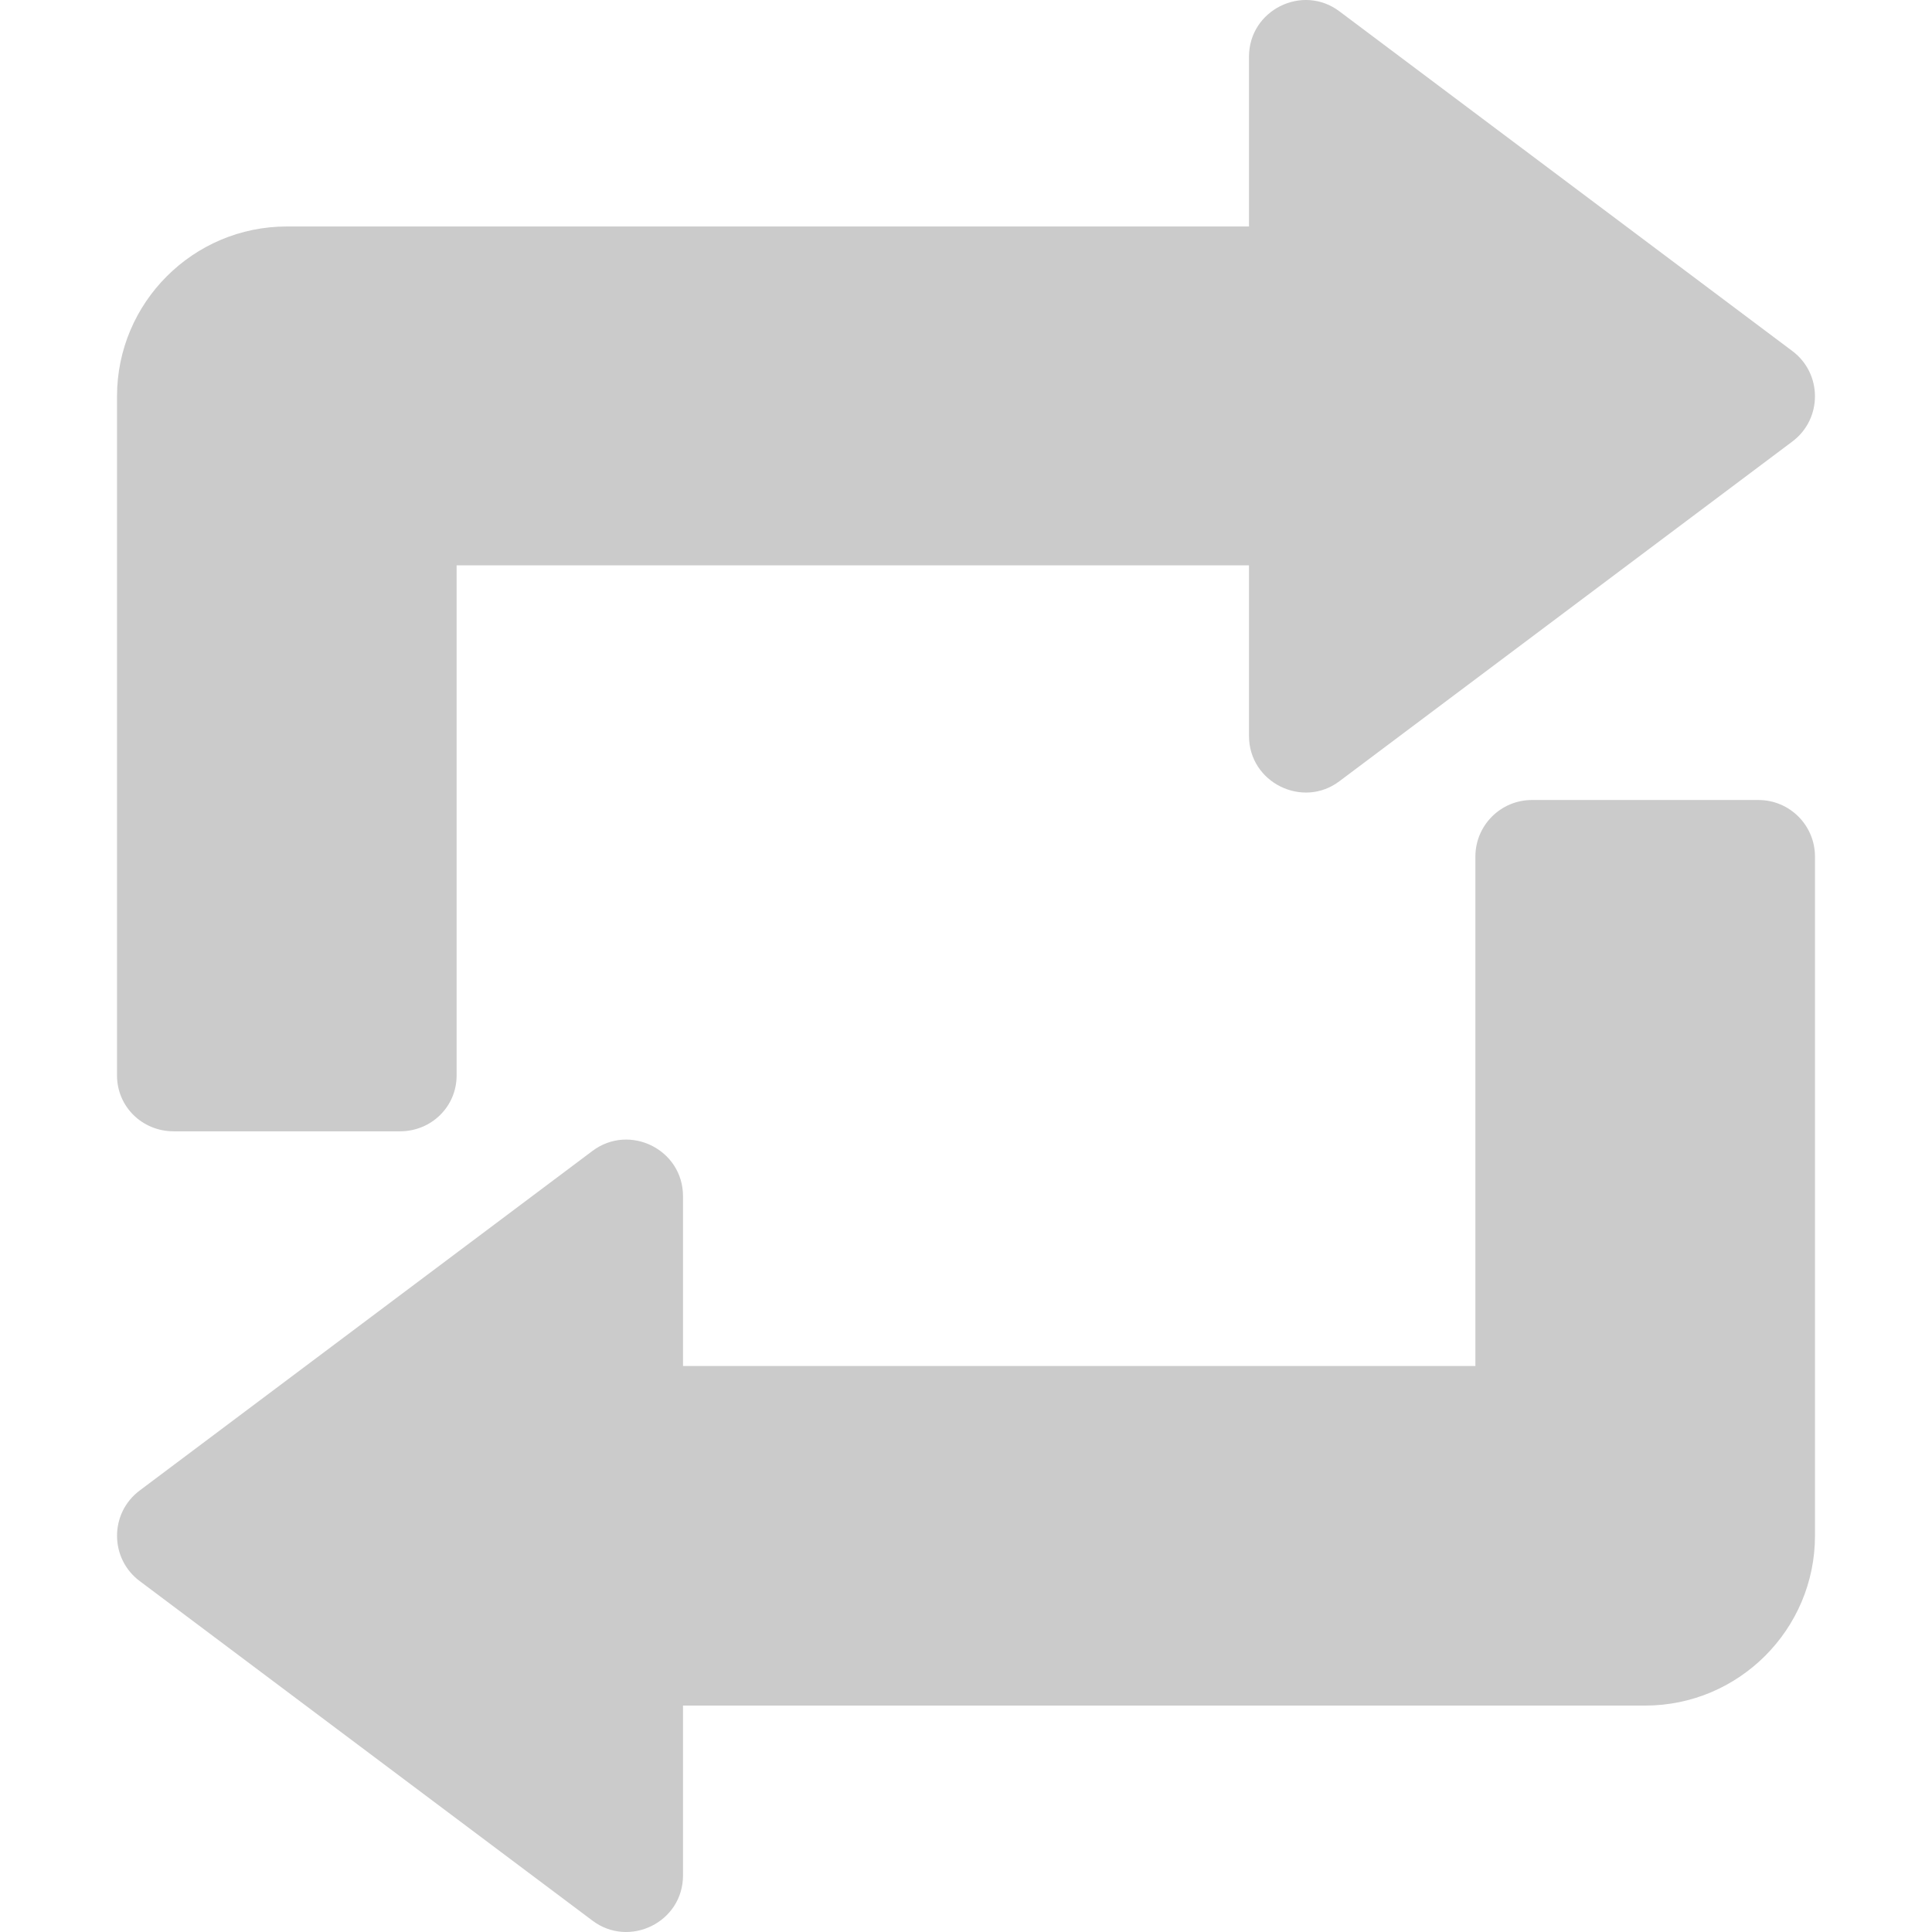
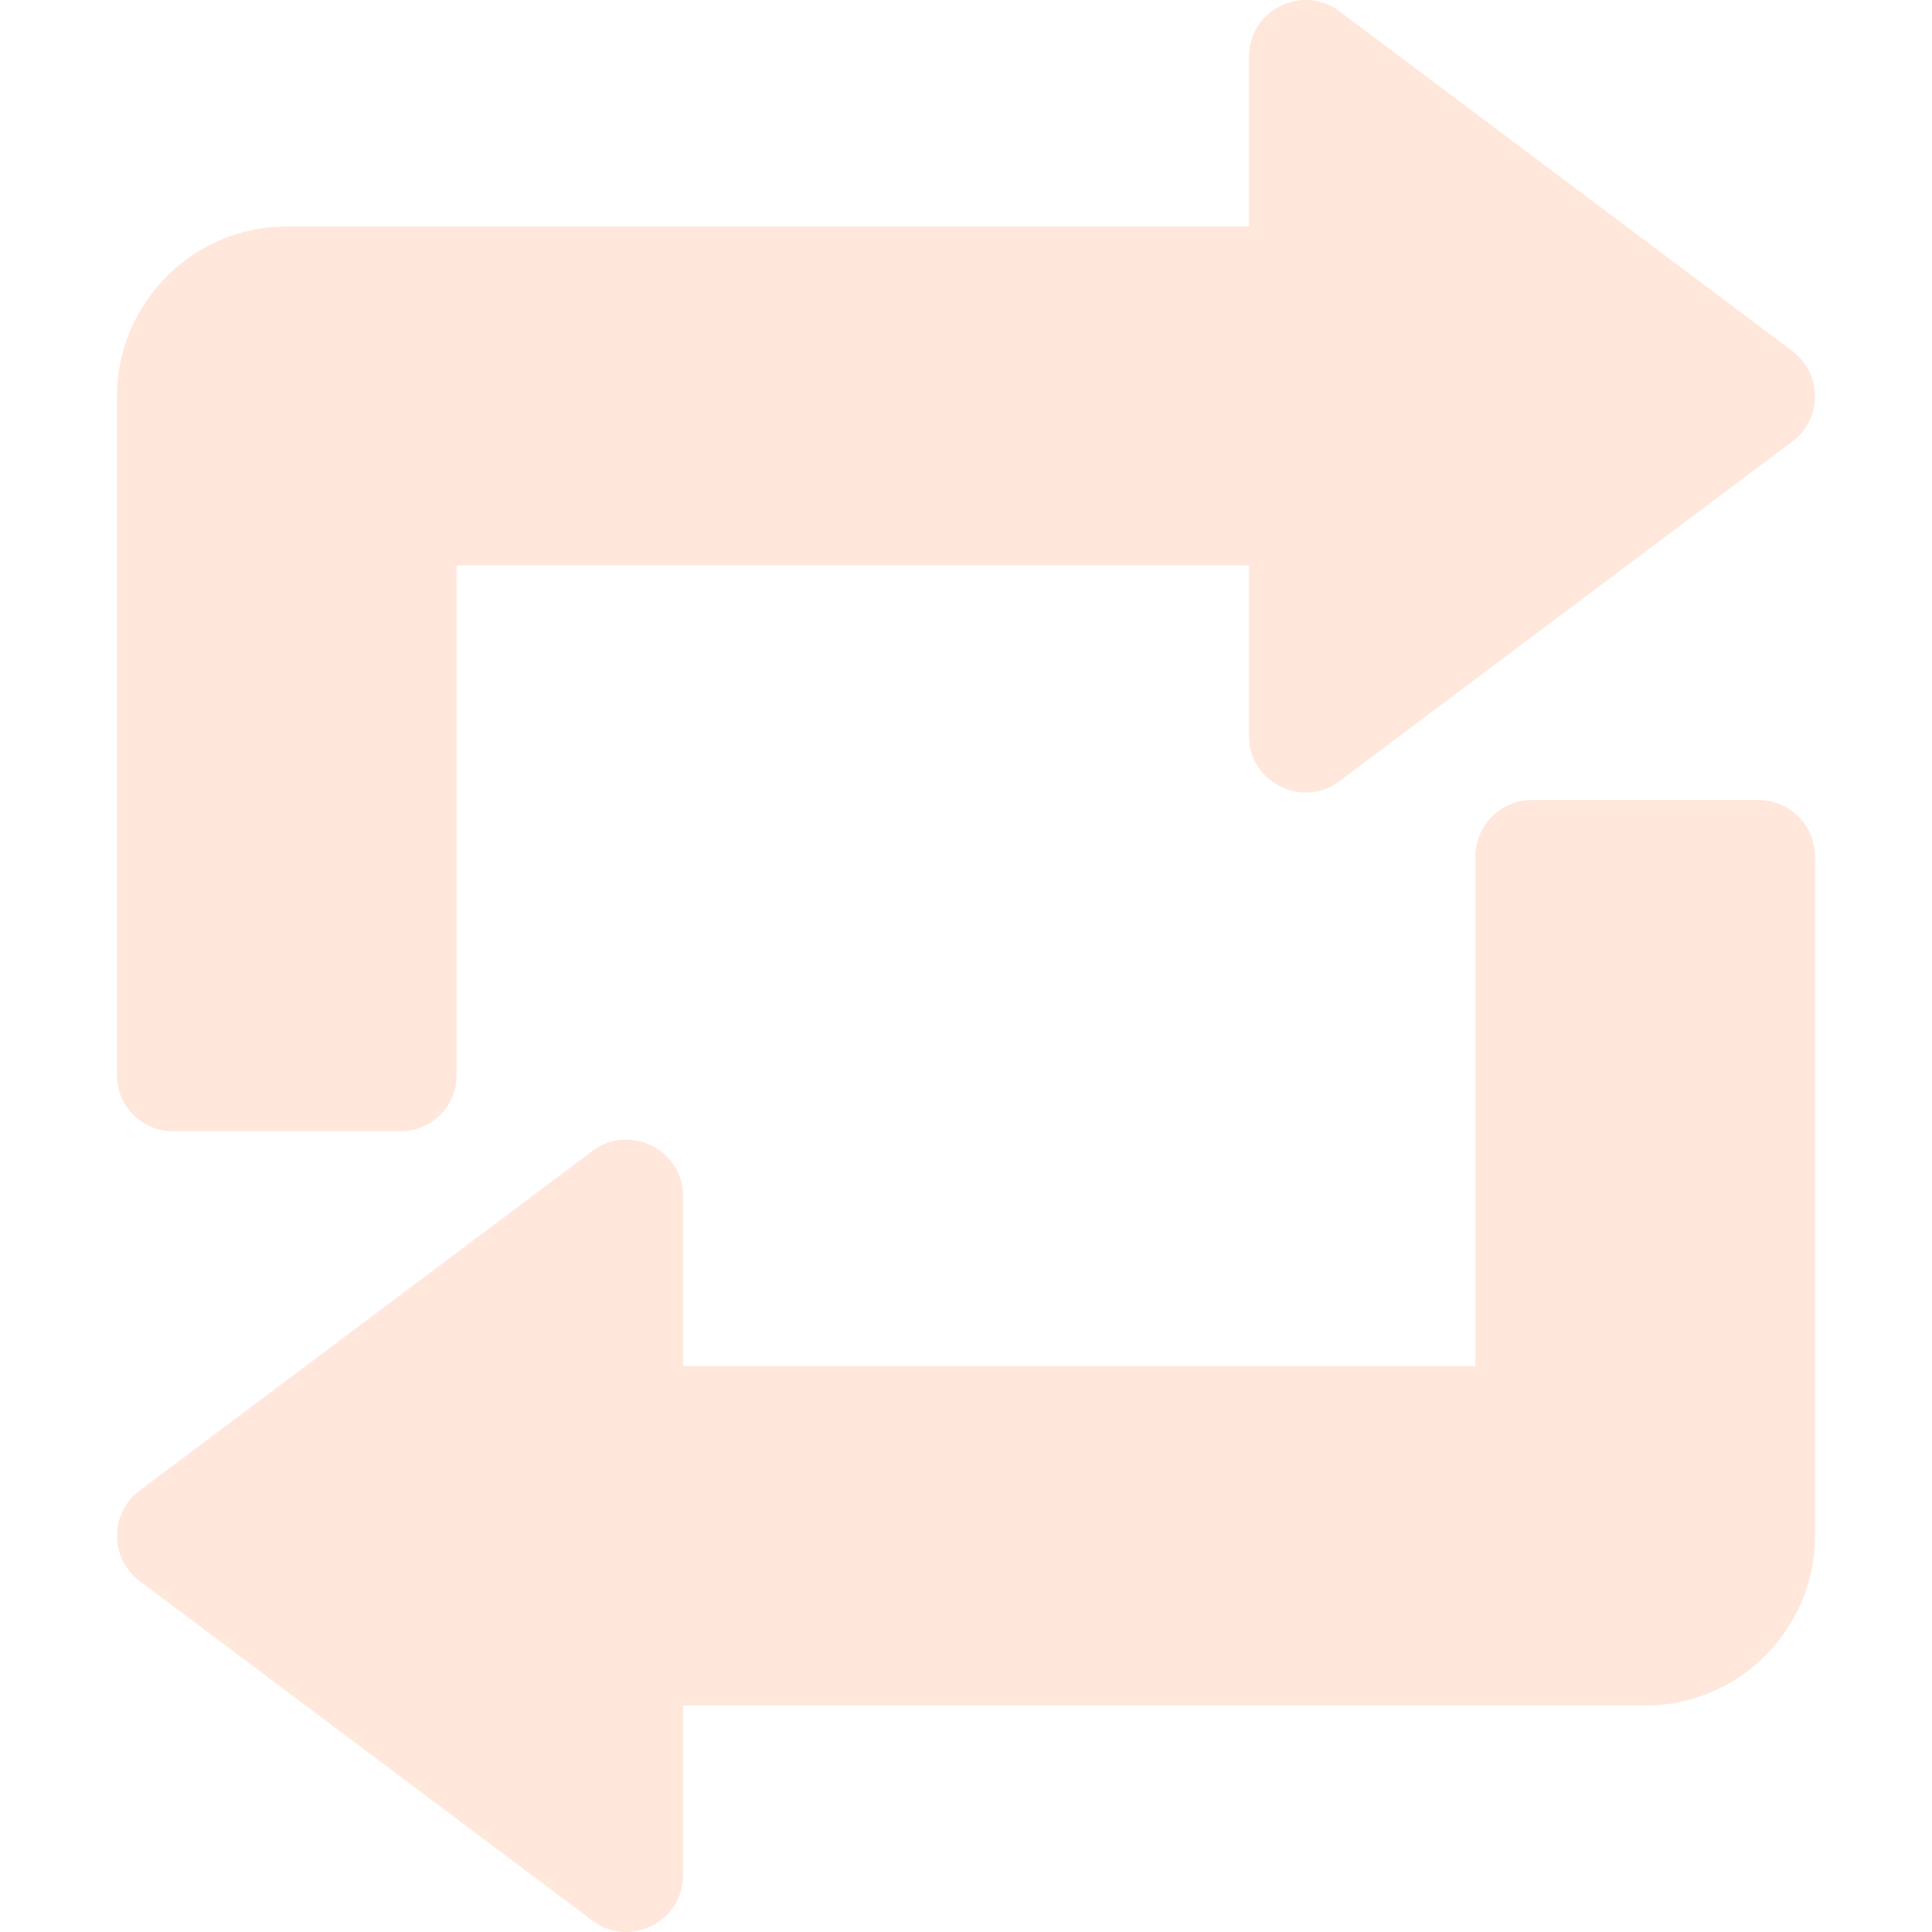
<svg xmlns="http://www.w3.org/2000/svg" version="1.1" width="512" height="512" x="0" y="0" viewBox="0 0 512 512" style="enable-background:new 0 0 512 512" xml:space="preserve" class="">
  <g>
    <g>
      <g>
-         <path d="M465.99,212.009h-59.997c-8.291,0-14.999,6.709-14.999,14.999v134.993H181.004v-44.998    c0-12.371-14.16-19.363-23.993-11.996L37.017,395.002c-8.006,5.989-7.994,18.013,0,23.993l119.994,89.995    c9.69,7.322,23.993,0.501,23.993-11.996v-44.998h254.987c24.813,0,44.998-20.185,44.998-44.998V227.008    C480.989,218.717,474.28,212.009,465.99,212.009z" fill="#cbcbcb" data-original="#000000" style="" class="" />
+         <path d="M465.99,212.009h-59.997c-8.291,0-14.999,6.709-14.999,14.999v134.993H181.004v-44.998    c0-12.371-14.16-19.363-23.993-11.996L37.017,395.002c-8.006,5.989-7.994,18.013,0,23.993l119.994,89.995    c9.69,7.322,23.993,0.501,23.993-11.996v-44.998h254.987c24.813,0,44.998-20.185,44.998-44.998V227.008    C480.989,218.717,474.28,212.009,465.99,212.009z" fill="#ffe7dc" data-original="#000000" style="" class="" />
      </g>
    </g>
    <g>
      <g>
-         <path d="M474.983,93.022L354.989,3.026c-9.79-7.407-23.993-0.379-23.993,11.996V60.02H76.009    c-24.813,0-44.998,20.185-44.998,44.998v179.991c0,8.291,6.709,14.799,14.999,14.799h59.997c8.291,0,14.999-6.509,14.999-14.799    V149.816h209.989v45.198c0,12.44,14.292,19.374,23.993,11.996l119.994-89.995C482.989,111.026,482.977,99.001,474.983,93.022z" fill="#cbcbcb" data-original="#000000" style="" class="" />
+         <path d="M474.983,93.022L354.989,3.026c-9.79-7.407-23.993-0.379-23.993,11.996V60.02H76.009    c-24.813,0-44.998,20.185-44.998,44.998v179.991c0,8.291,6.709,14.799,14.999,14.799h59.997c8.291,0,14.999-6.509,14.999-14.799    V149.816h209.989v45.198c0,12.44,14.292,19.374,23.993,11.996l119.994-89.995C482.989,111.026,482.977,99.001,474.983,93.022z" fill="#ffe7dc" data-original="#000000" style="" class="" />
      </g>
    </g>
    <g>
</g>
    <g>
</g>
    <g>
</g>
    <g>
</g>
    <g>
</g>
    <g>
</g>
    <g>
</g>
    <g>
</g>
    <g>
</g>
    <g>
</g>
    <g>
</g>
    <g>
</g>
    <g>
</g>
    <g>
</g>
    <g>
</g>
  </g>
</svg>
